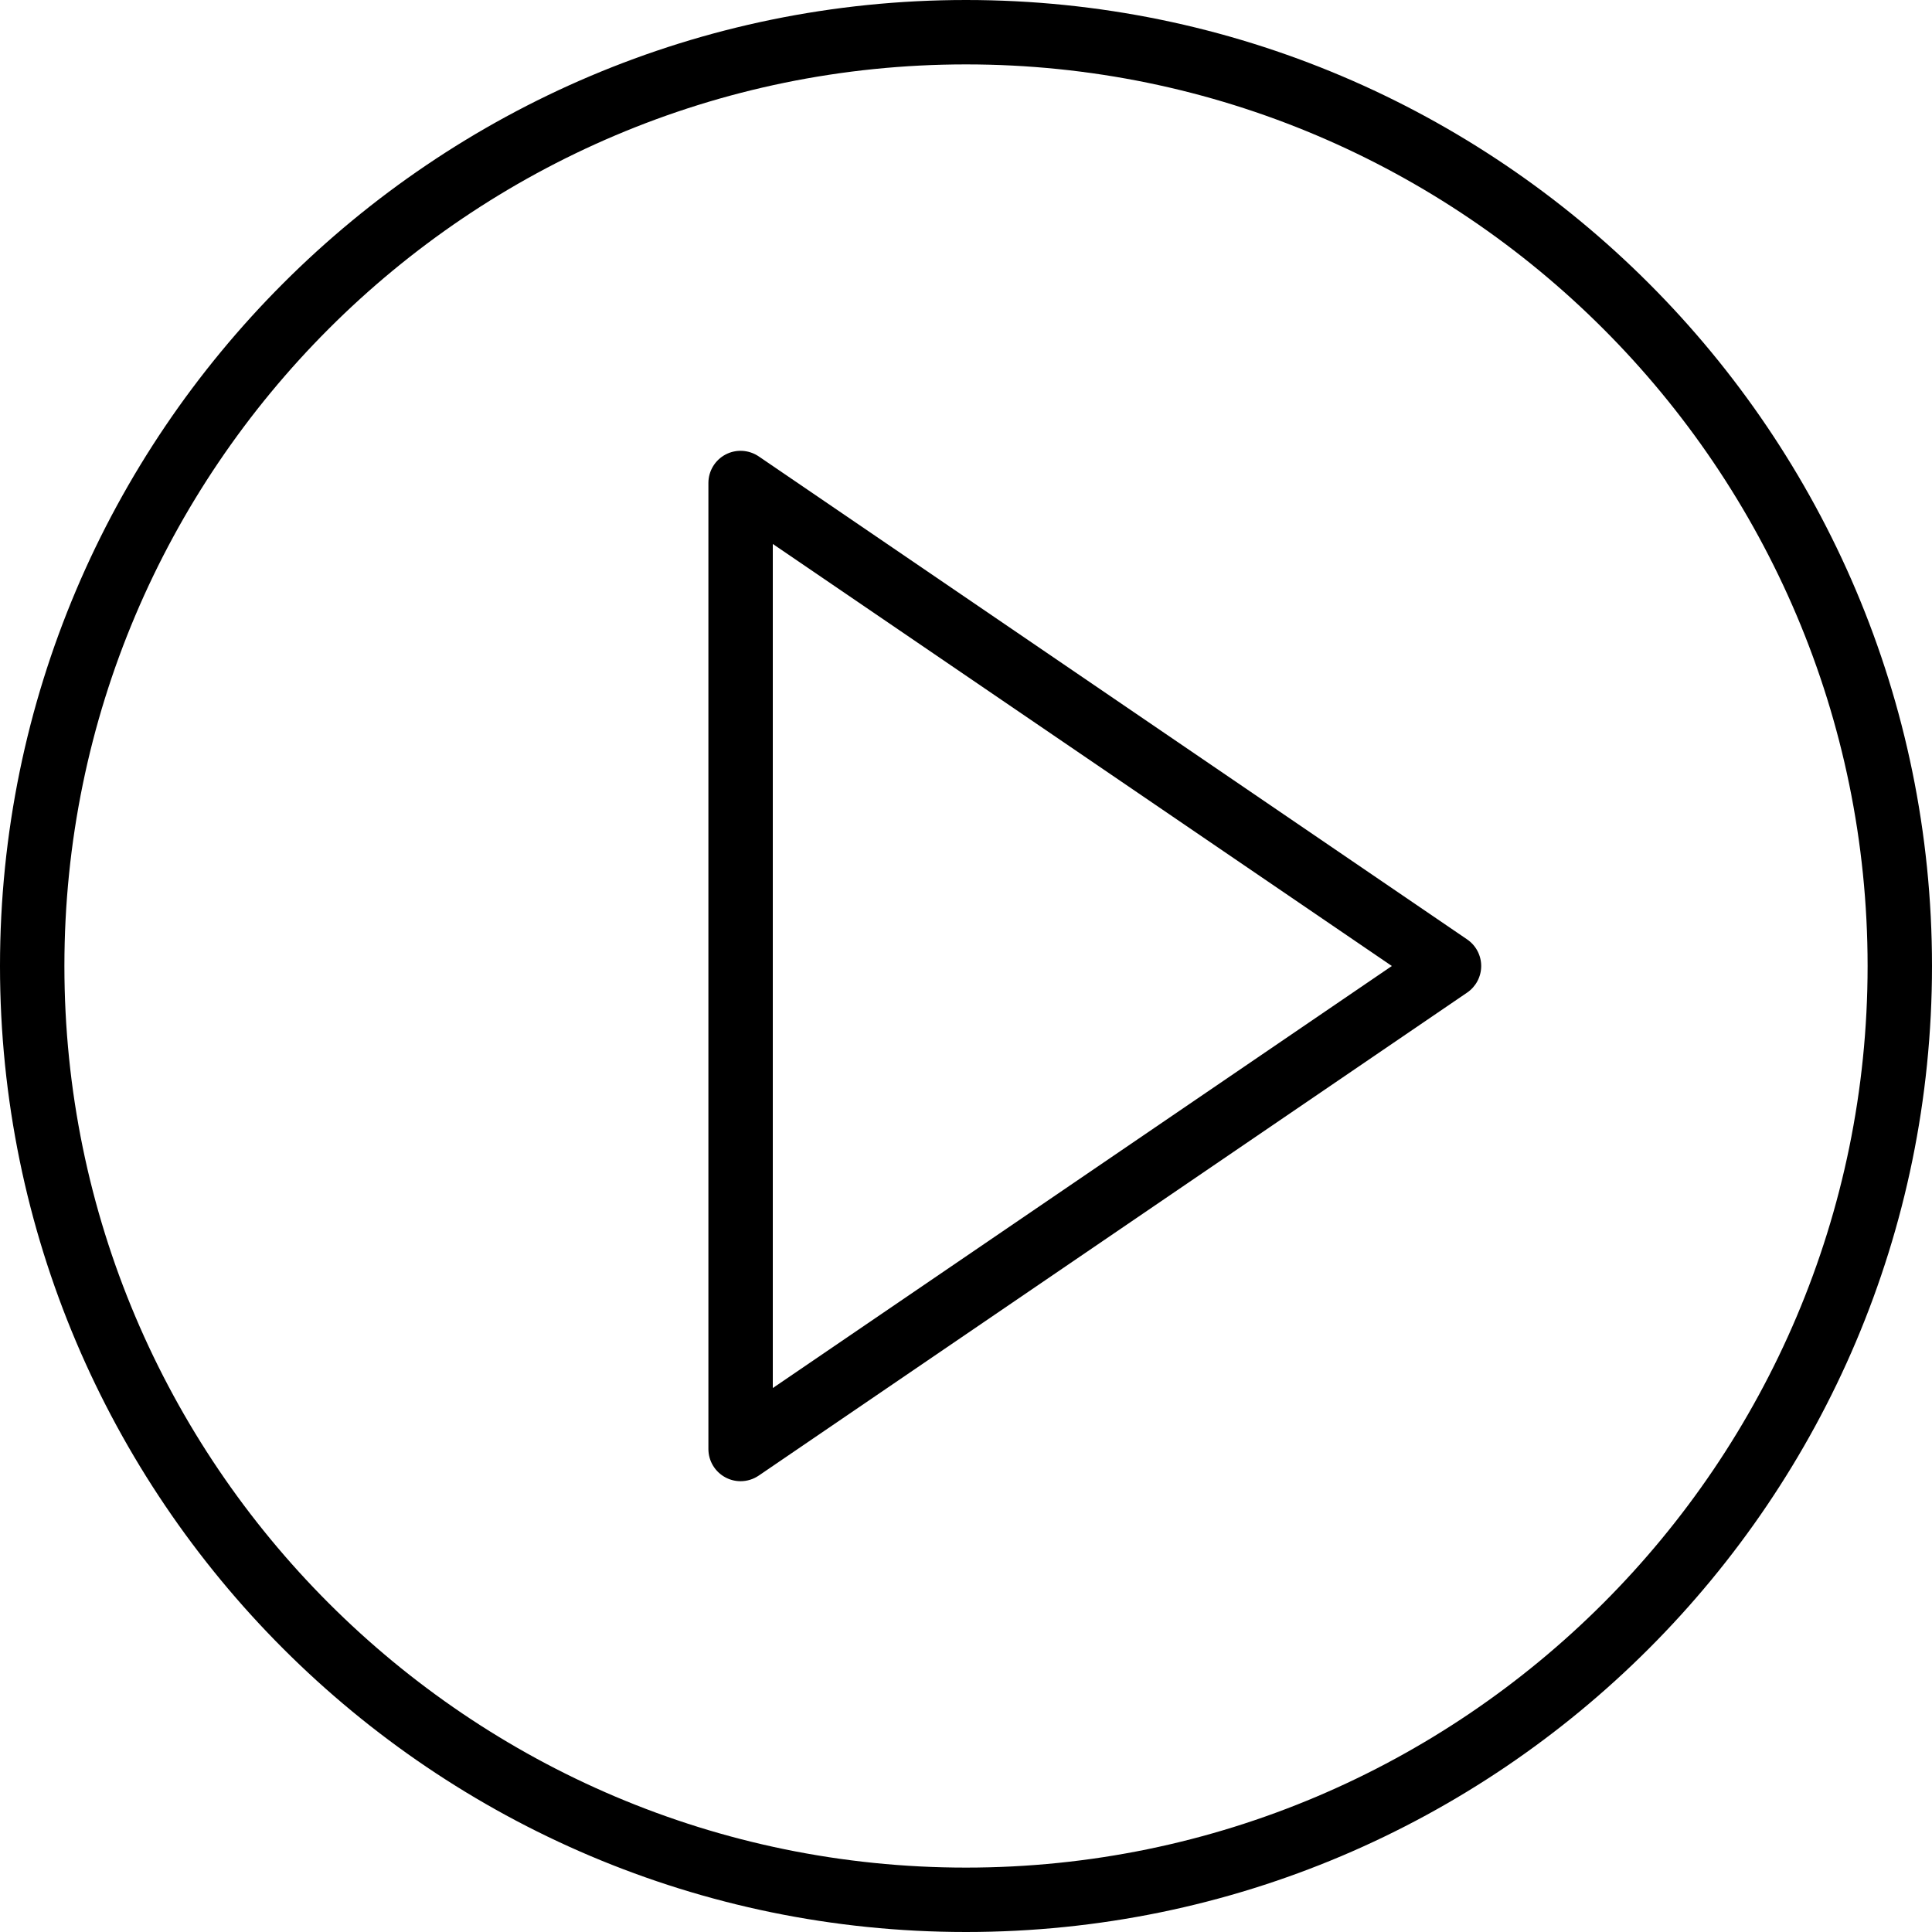
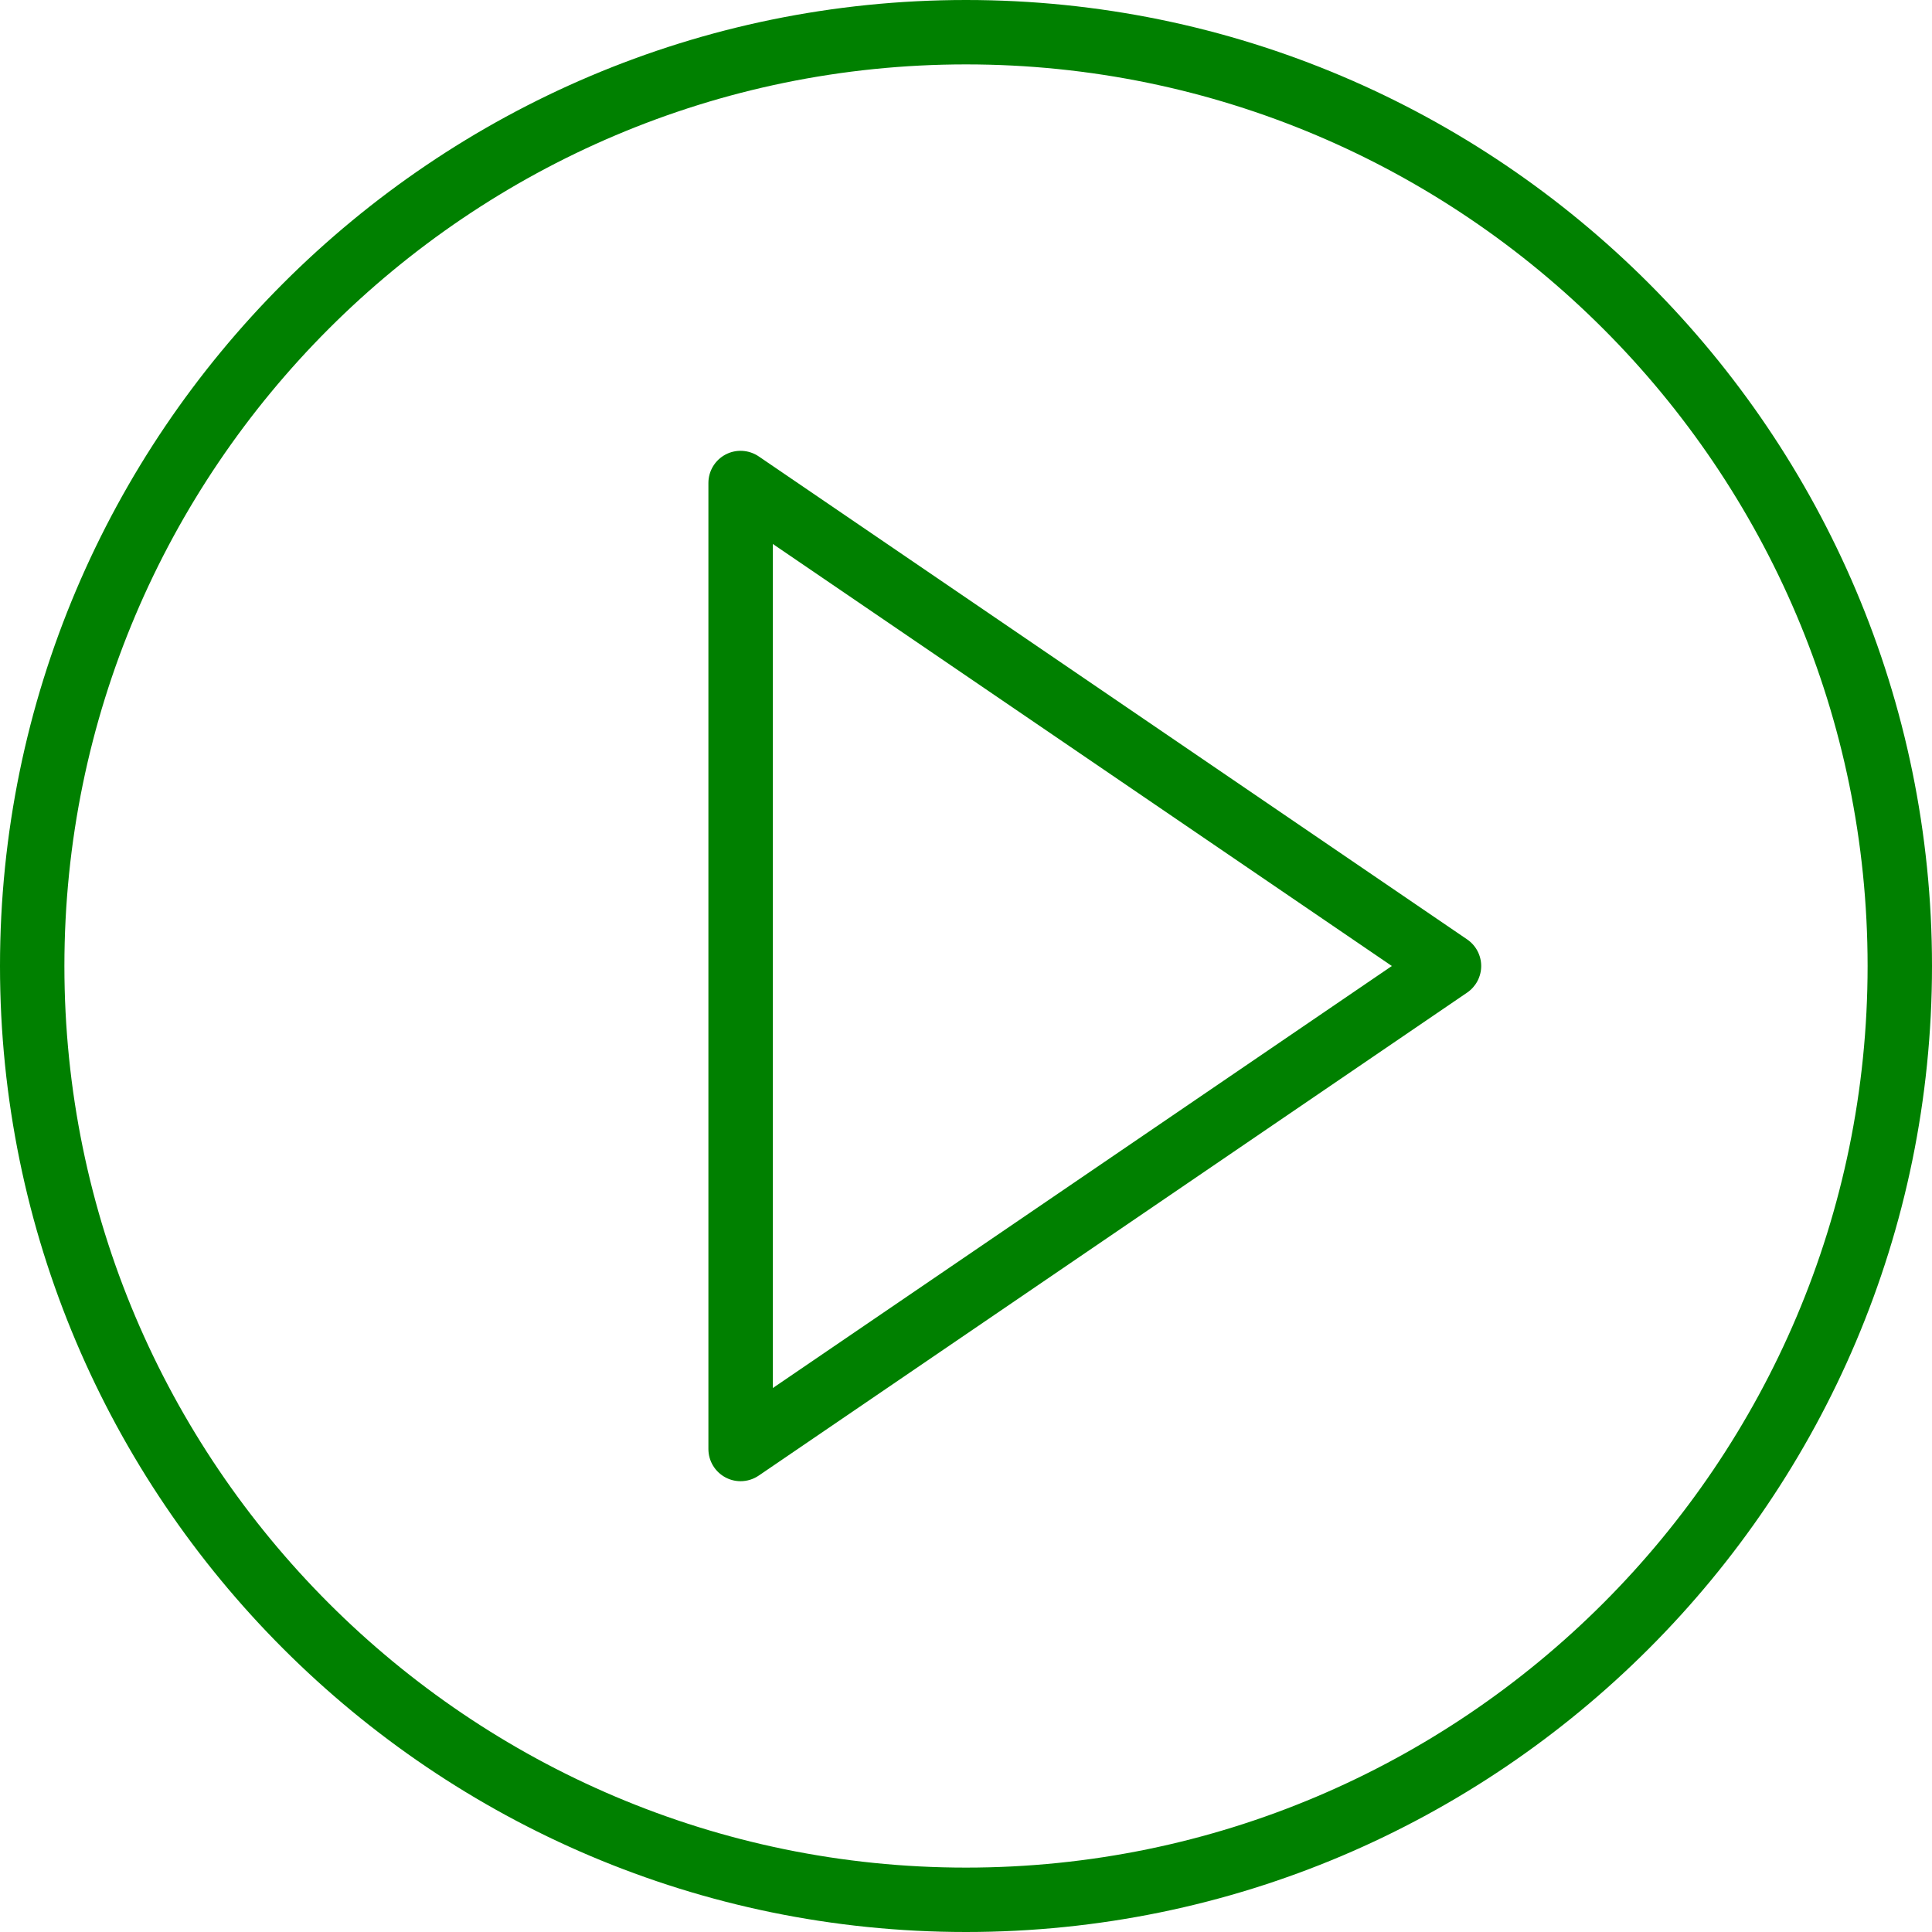
- <svg xmlns="http://www.w3.org/2000/svg" version="1.1" id="Capa_1" x="0px" y="0px" viewBox="0 0 60 60" style="enable-background:new 0 0 60 60;" xml:space="preserve">
+ <svg xmlns="http://www.w3.org/2000/svg" version="1.1" id="Capa_1" x="0px" y="0px" viewBox="0 0 60 60" fill="green" style="enable-background:new 0 0 60 60;" xml:space="preserve">
  <g>
    <path d="M45.563,29.174l-22-15c-0.307-0.208-0.703-0.231-1.031-0.058C22.205,14.289,22,14.629,22,15v30   c0,0.371,0.205,0.711,0.533,0.884C22.679,45.962,22.84,46,23,46c0.197,0,0.394-0.059,0.563-0.174l22-15   C45.836,30.64,46,30.331,46,30S45.836,29.36,45.563,29.174z M24,43.107V16.893L43.225,30L24,43.107z" />
    <path d="M30,0C13.458,0,0,13.458,0,30s13.458,30,30,30s30-13.458,30-30S46.542,0,30,0z M30,58C14.561,58,2,45.439,2,30   S14.561,2,30,2s28,12.561,28,28S45.439,58,30,58z" />
  </g>
  <g>
</g>
  <g>
</g>
  <g>
</g>
  <g>
</g>
  <g>
</g>
  <g>
</g>
  <g>
</g>
  <g>
</g>
  <g>
</g>
  <g>
</g>
  <g>
</g>
  <g>
</g>
  <g>
</g>
  <g>
</g>
  <g>
</g>
</svg>
